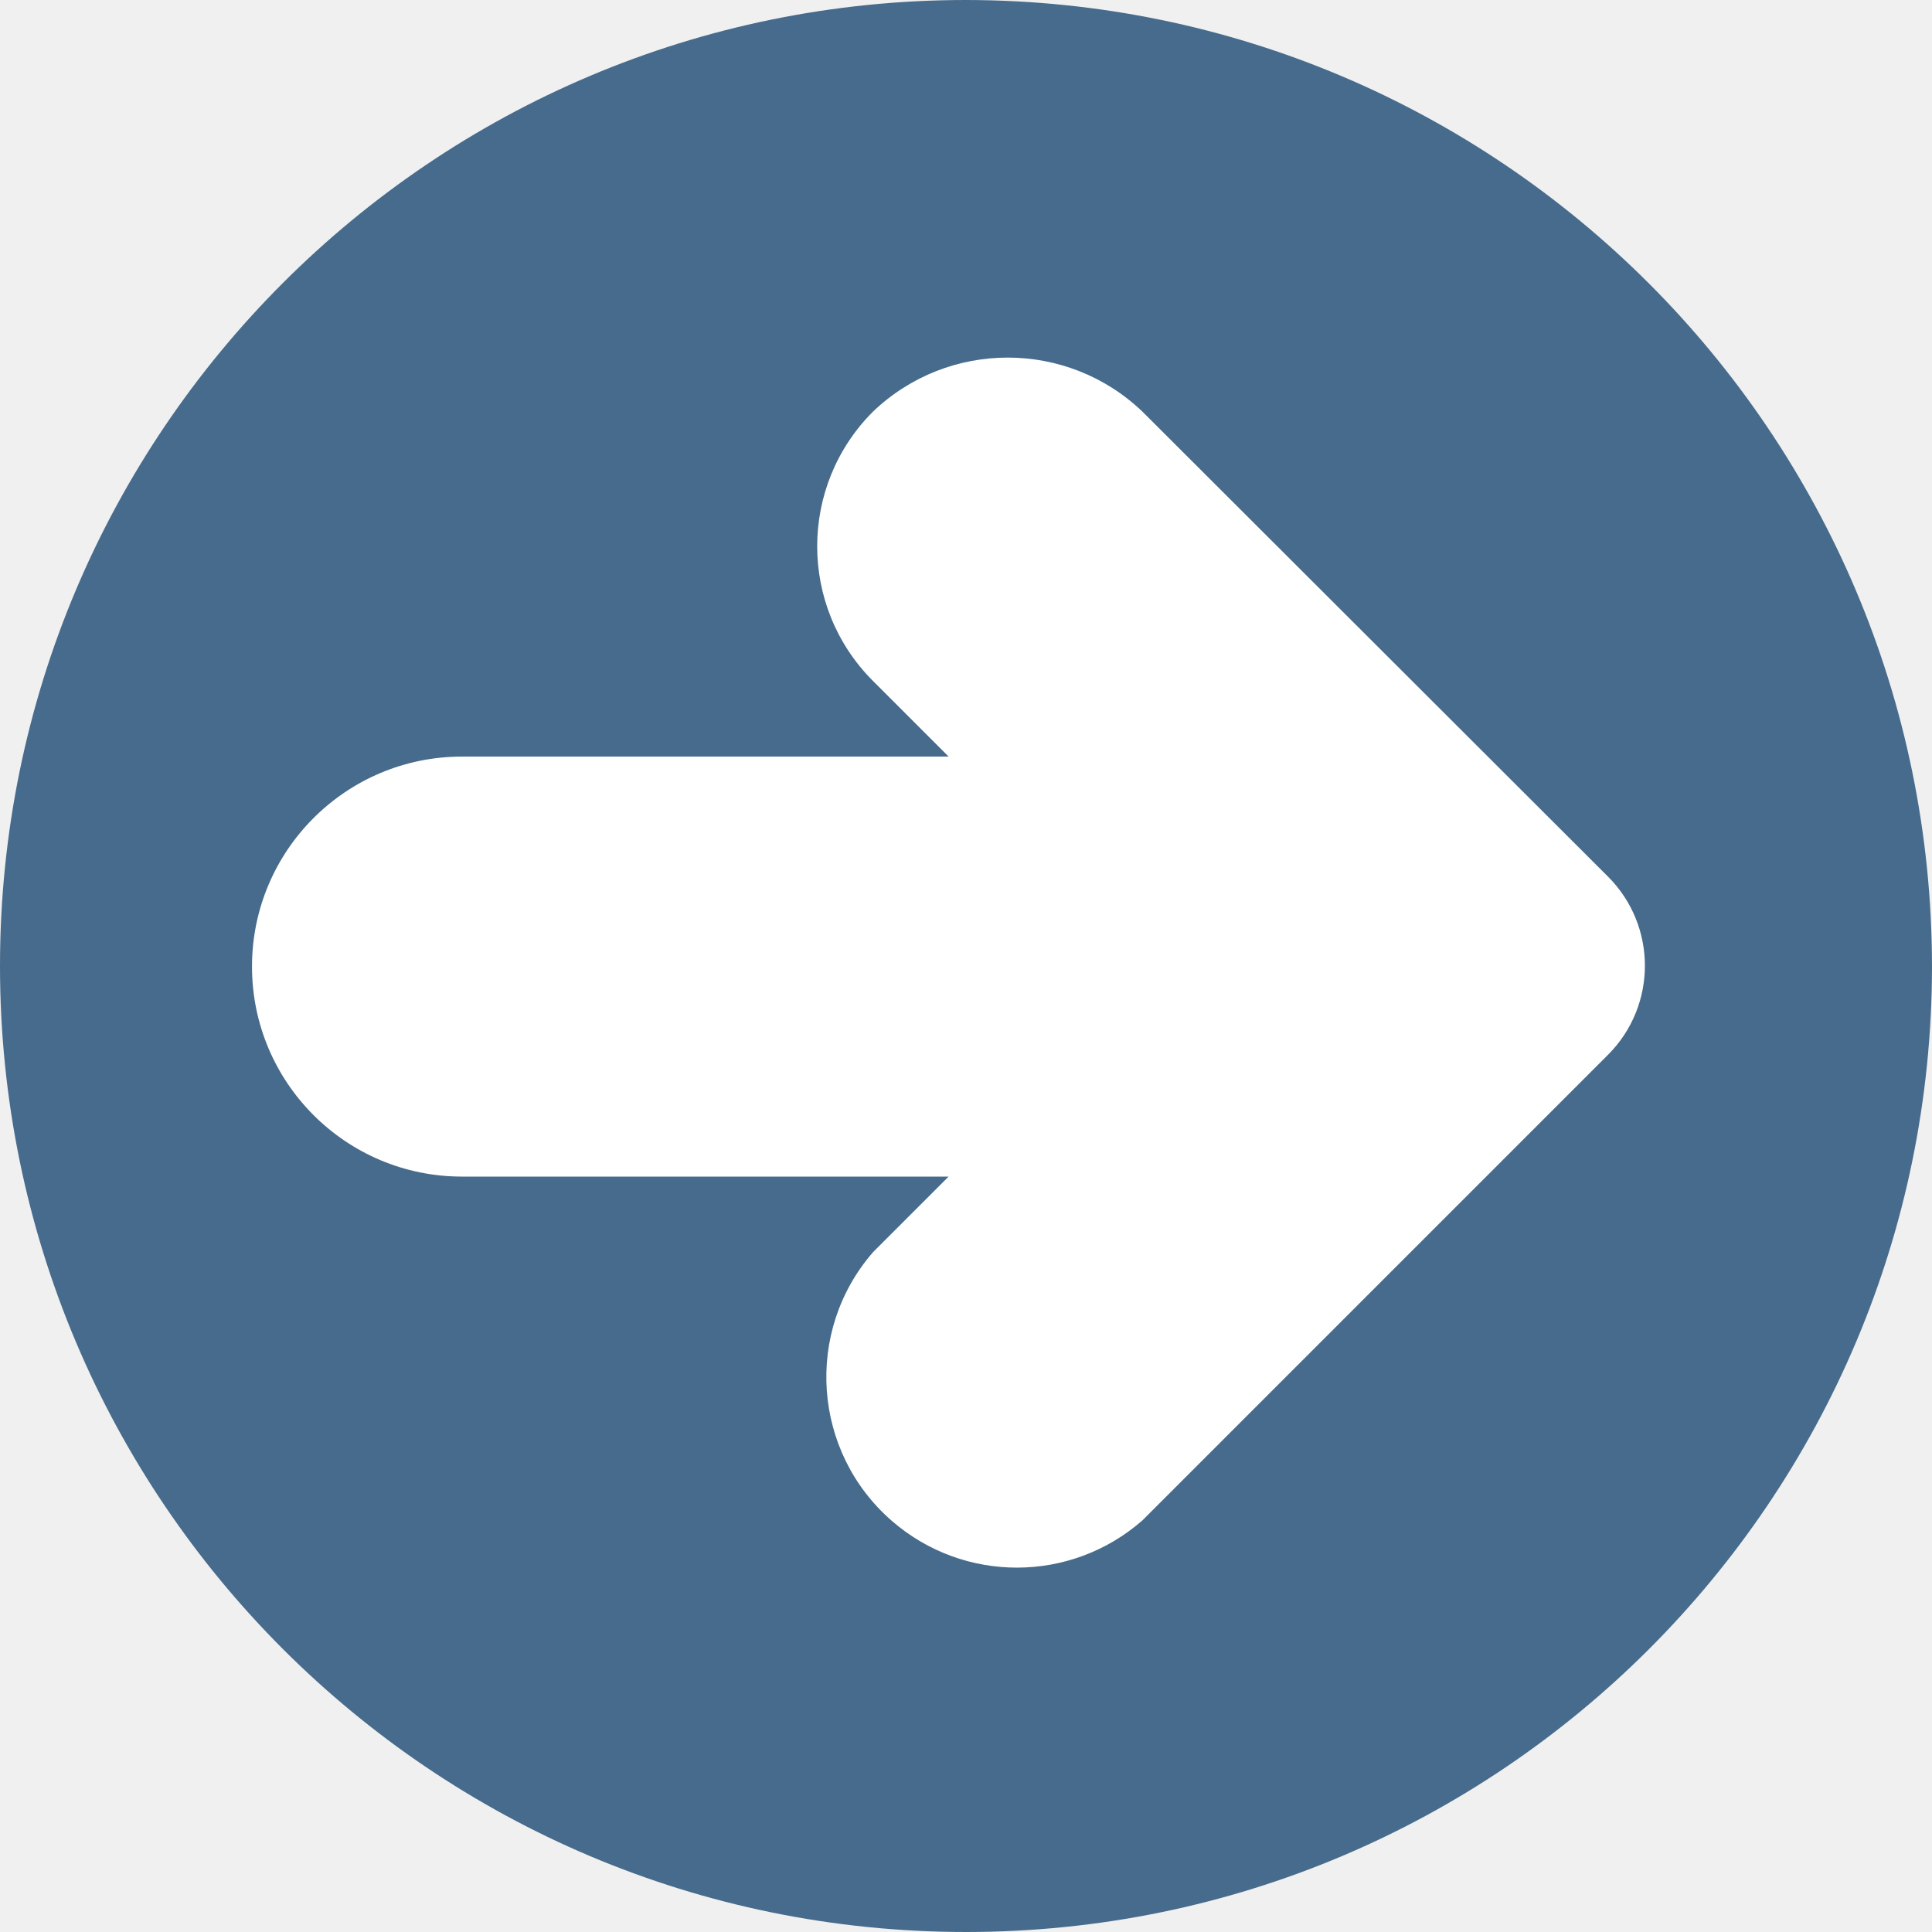
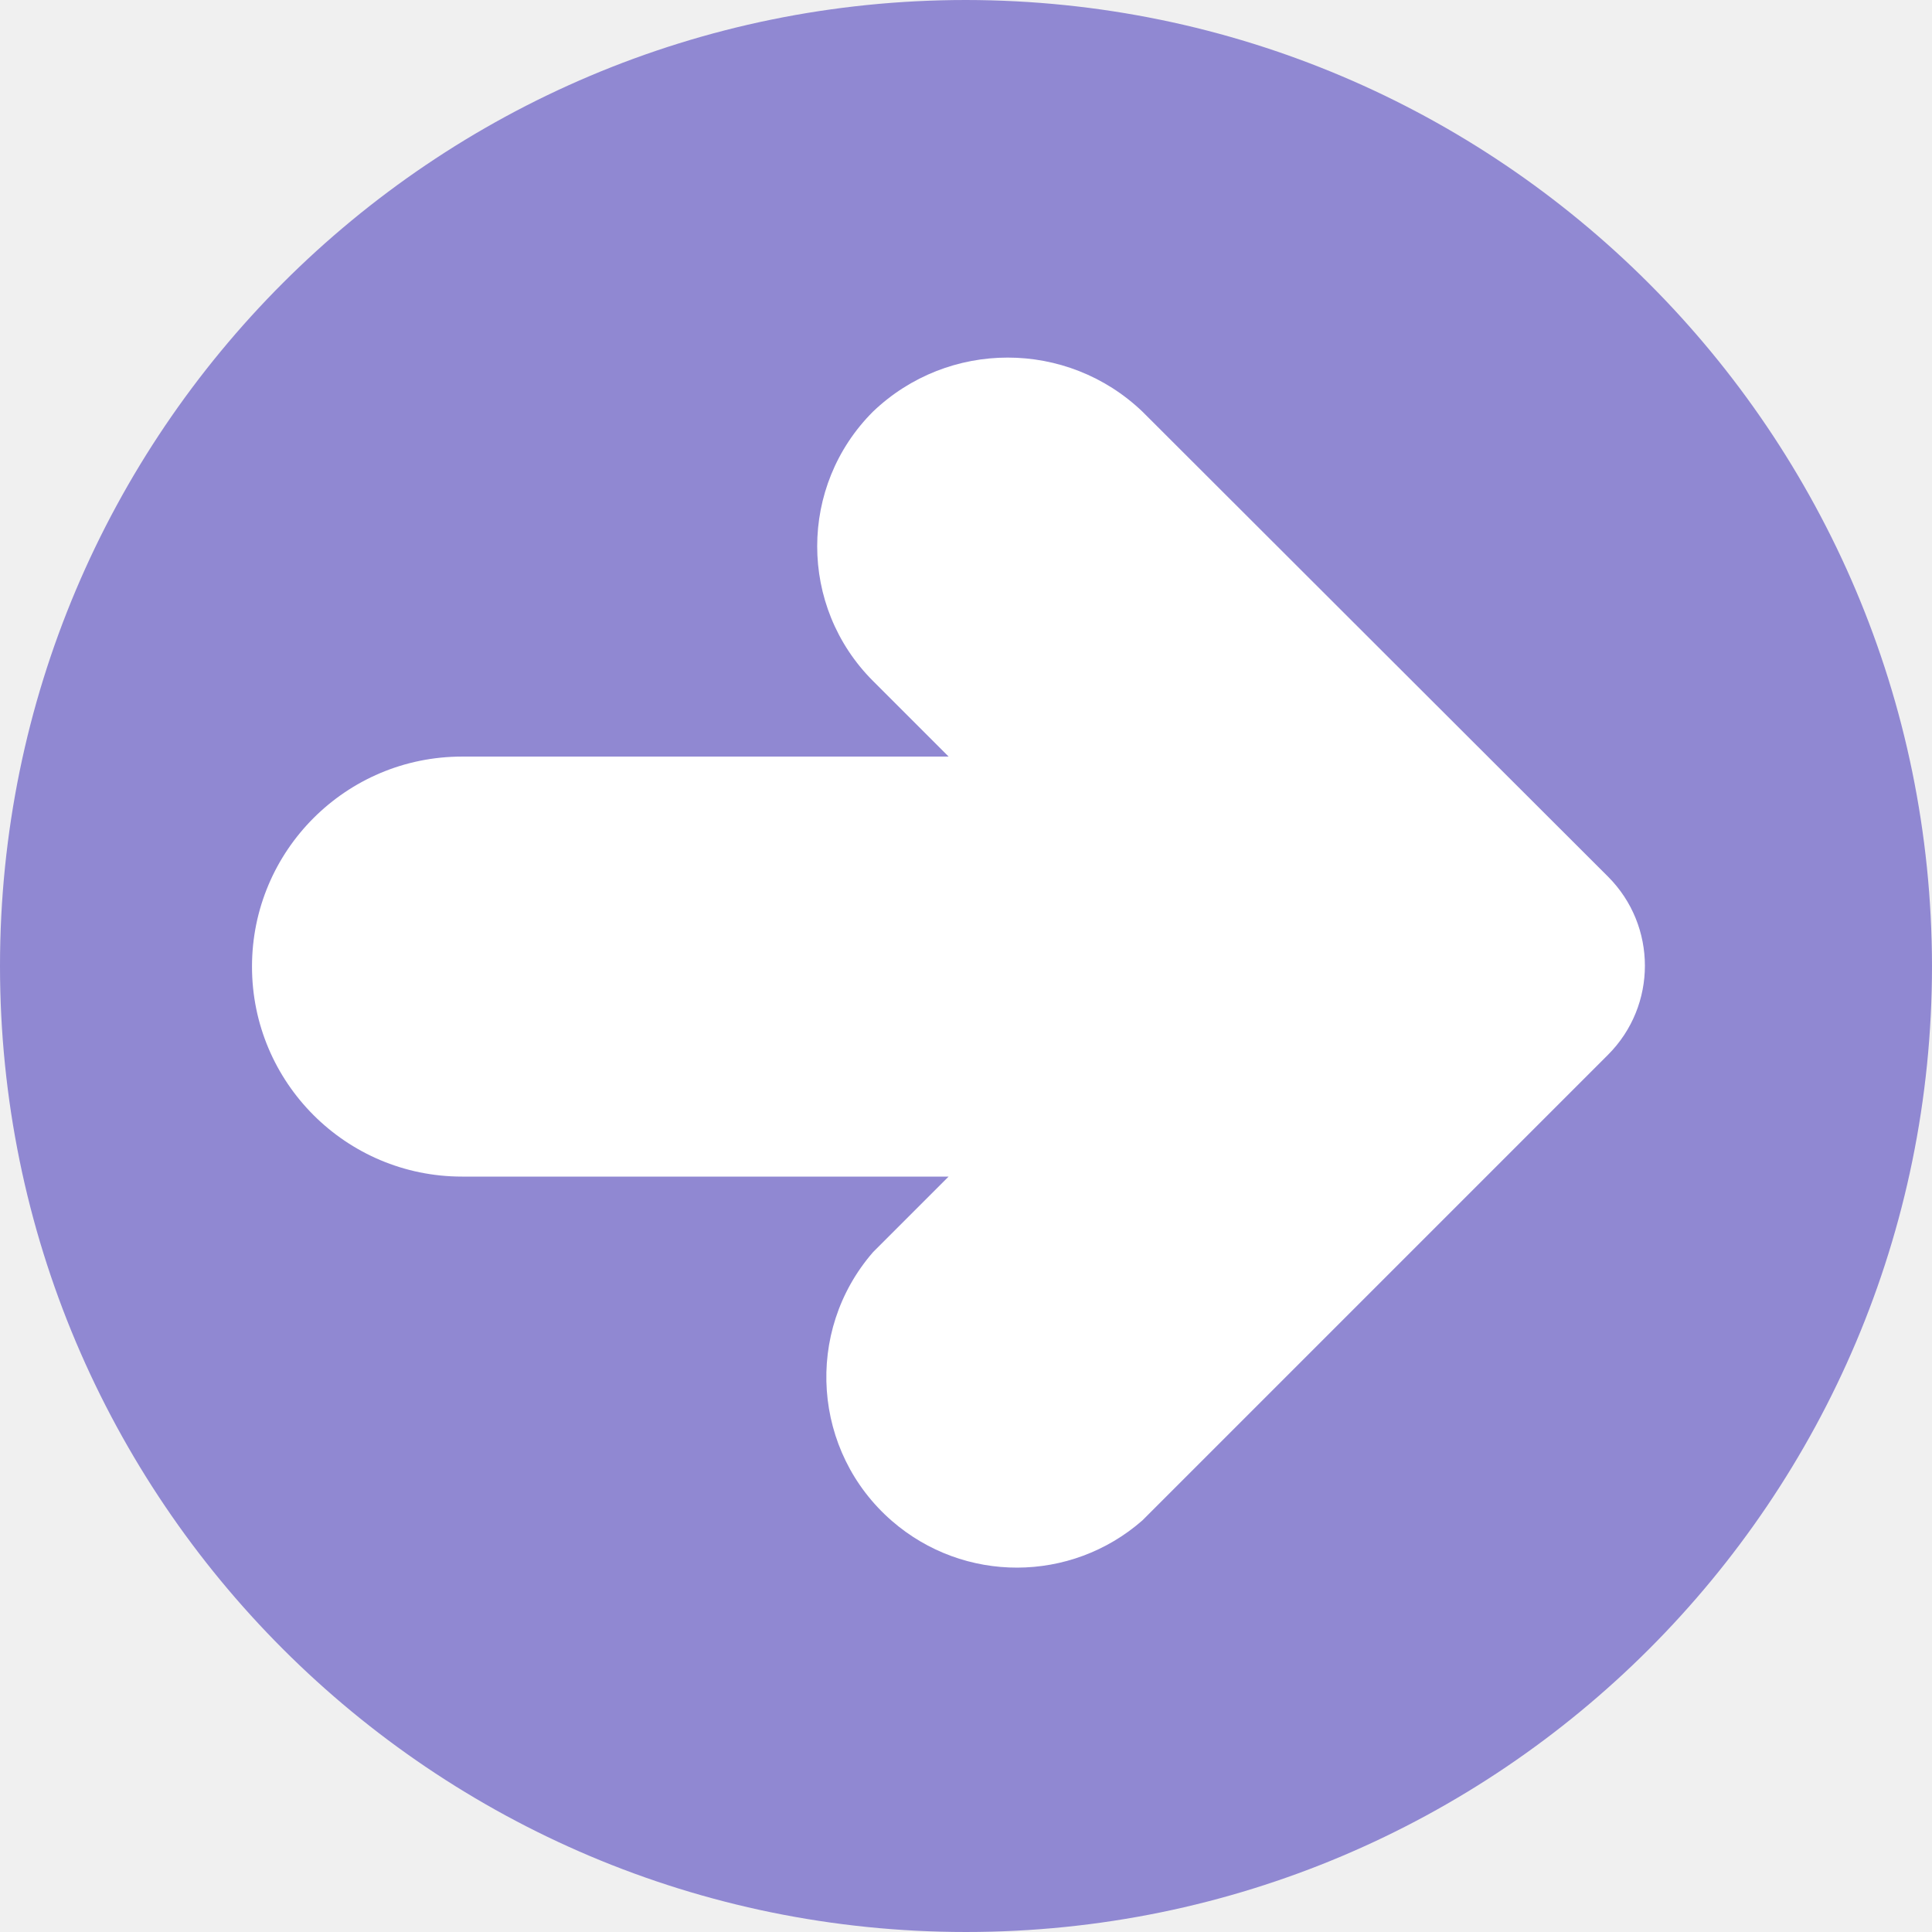
<svg xmlns="http://www.w3.org/2000/svg" version="1.1" id="Capa_1" x="0px" y="0px" viewBox="0 0 490.667 490.667" style="enable-background:new 0 0 490.667 490.667;" xml:space="preserve">
-   <path style="fill:#476B8C;" d="M245.333,0C109.839,0,0,109.839,0,245.333s109.839,245.333,245.333,245.333  s245.333-109.839,245.333-245.333C490.514,109.903,380.764,0.153,245.333,0z" />
+   <path style="fill:#9088D2;" d="M245.333,0C109.839,0,0,109.839,0,245.333s109.839,245.333,245.333,245.333  s245.333-109.839,245.333-245.333C490.514,109.903,380.764,0.153,245.333,0z" />
  <path style="fill:white;" d="M290.133,104.533c-19.139-18.289-49.277-18.289-68.416,0c-18.893,18.881-18.902,49.503-0.021,68.395  c0.007,0.007,0.014,0.014,0.021,0.021l19.2,19.2H117.333C87.878,192.149,64,216.027,64,245.483  c0,29.455,23.878,53.333,53.333,53.333h123.584l-19.2,19.2c-17.522,20.175-15.371,50.734,4.804,68.257  c18.259,15.858,45.423,15.799,63.612-0.139l118.251-118.251c12.492-12.496,12.492-32.752,0-45.248L290.133,104.533z" />
  <g>
</g>
  <g>
</g>
  <g>
</g>
  <g>
</g>
  <g>
</g>
  <g>
</g>
  <g>
</g>
  <g>
</g>
  <g>
</g>
  <g>
</g>
  <g>
</g>
  <g>
</g>
  <g>
</g>
  <g>
</g>
  <g>
</g>
</svg>
